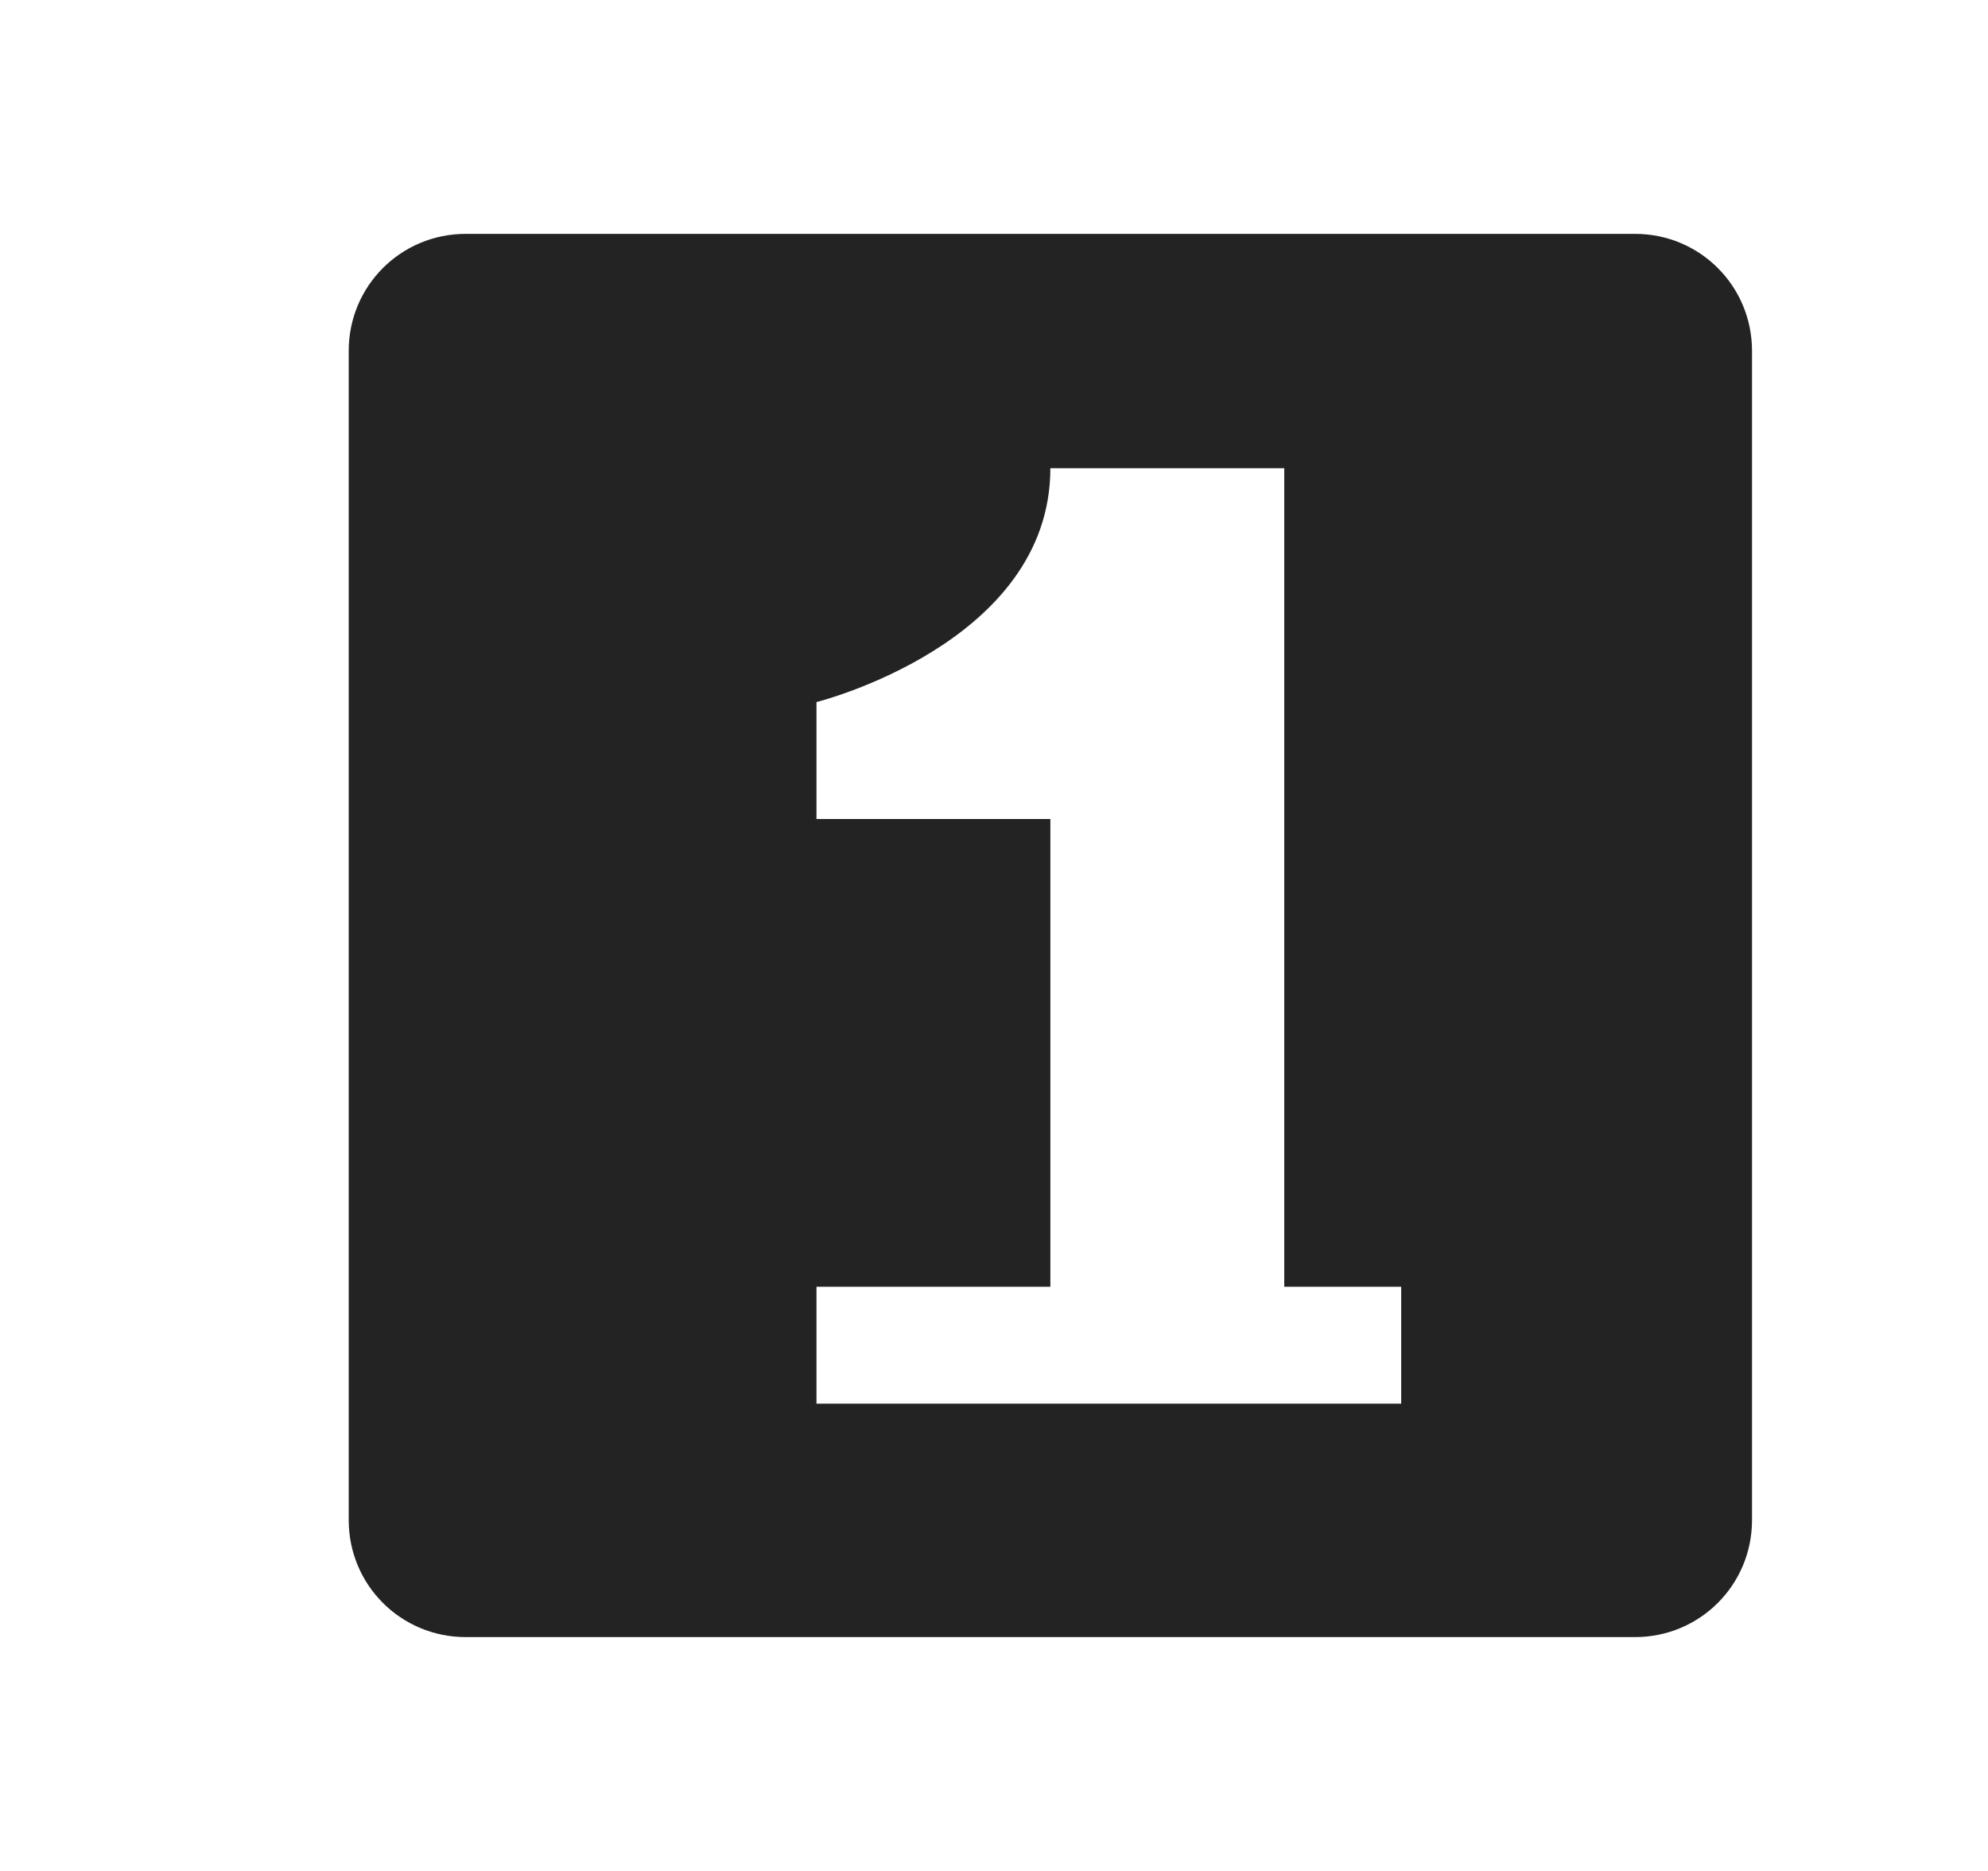
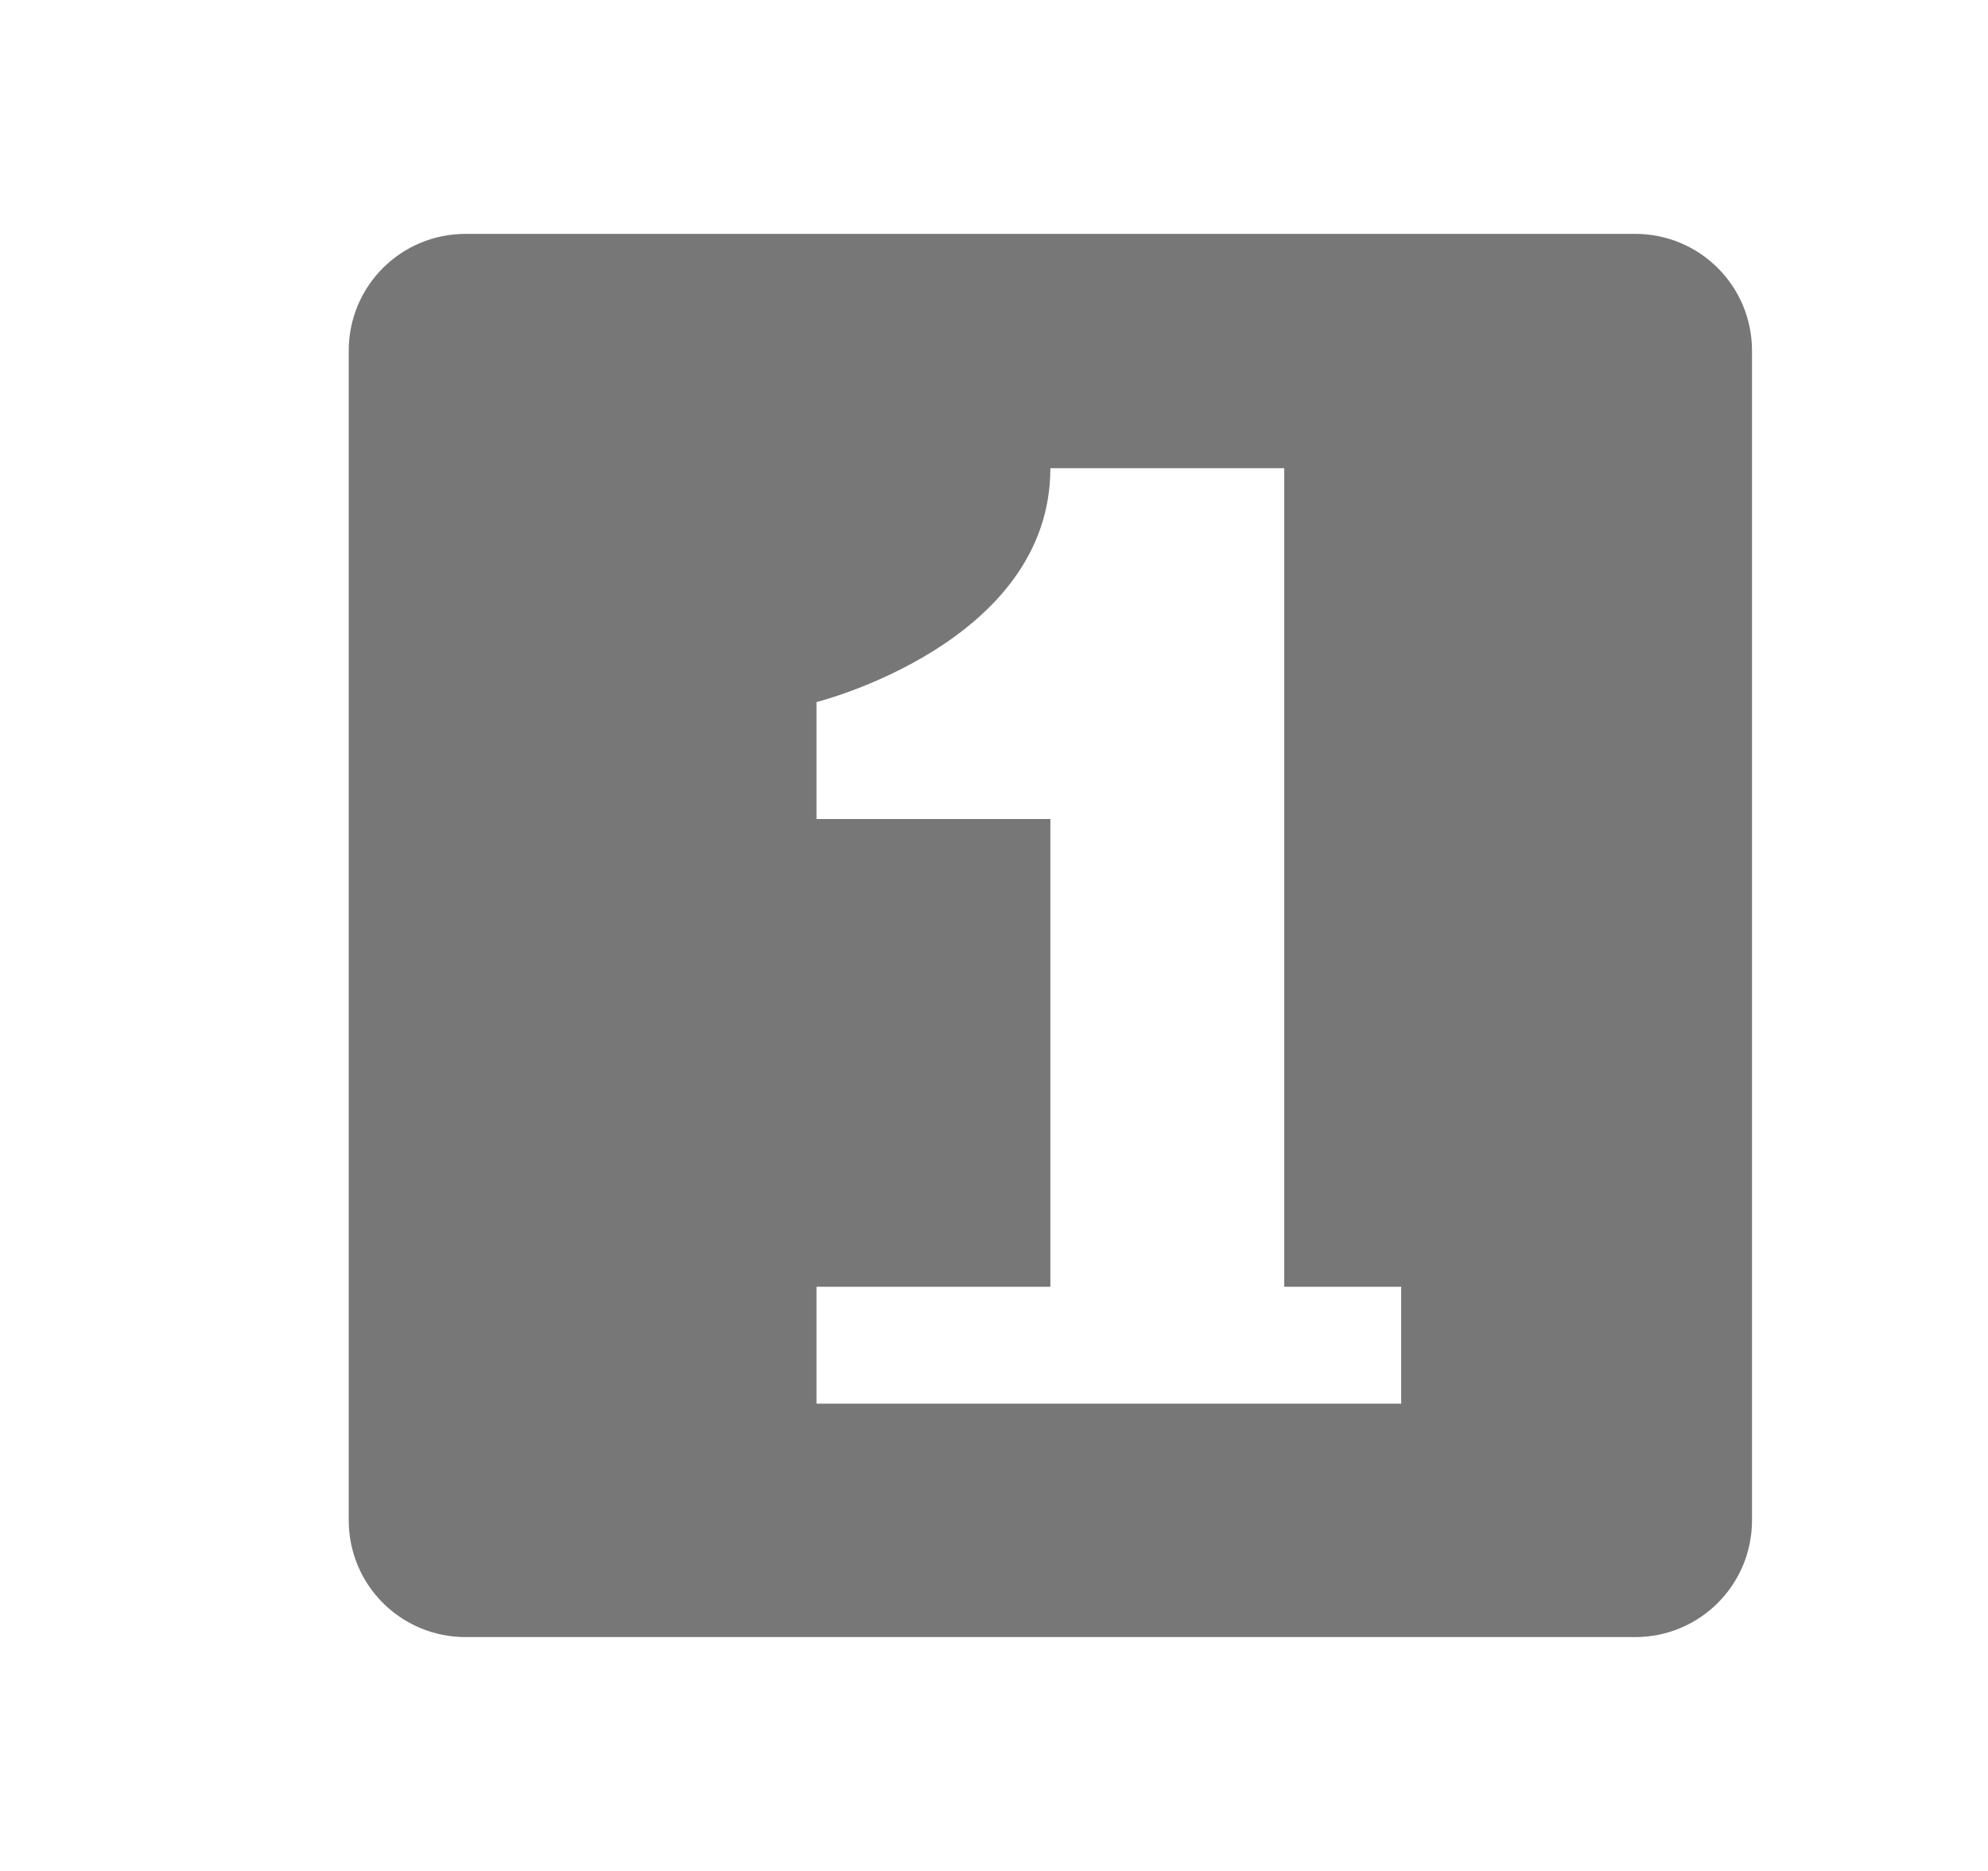
<svg xmlns="http://www.w3.org/2000/svg" width="17" height="16" viewBox="0 0 17 16" fill="none">
-   <path d="M3.982 2C3.428 2 2.982 2.446 2.982 3V13C2.982 13.554 3.428 14 3.982 14H13.982C14.536 14 14.982 13.554 14.982 13V3C14.982 2.446 14.536 2 13.982 2H3.982ZM8.982 4.004H10.982V11.004H11.982V12.004H6.982V11.004H8.982V7.004H6.982V6.004C6.982 6.004 8.982 5.504 8.982 4.004Z" fill="#232323" />
+   <path d="M3.982 2C3.428 2 2.982 2.446 2.982 3V13C2.982 13.554 3.428 14 3.982 14H13.982C14.536 14 14.982 13.554 14.982 13V3C14.982 2.446 14.536 2 13.982 2H3.982ZM8.982 4.004H10.982V11.004H11.982V12.004H6.982V11.004H8.982V7.004H6.982V6.004C6.982 6.004 8.982 5.504 8.982 4.004Z" fill="#777" />
</svg>
